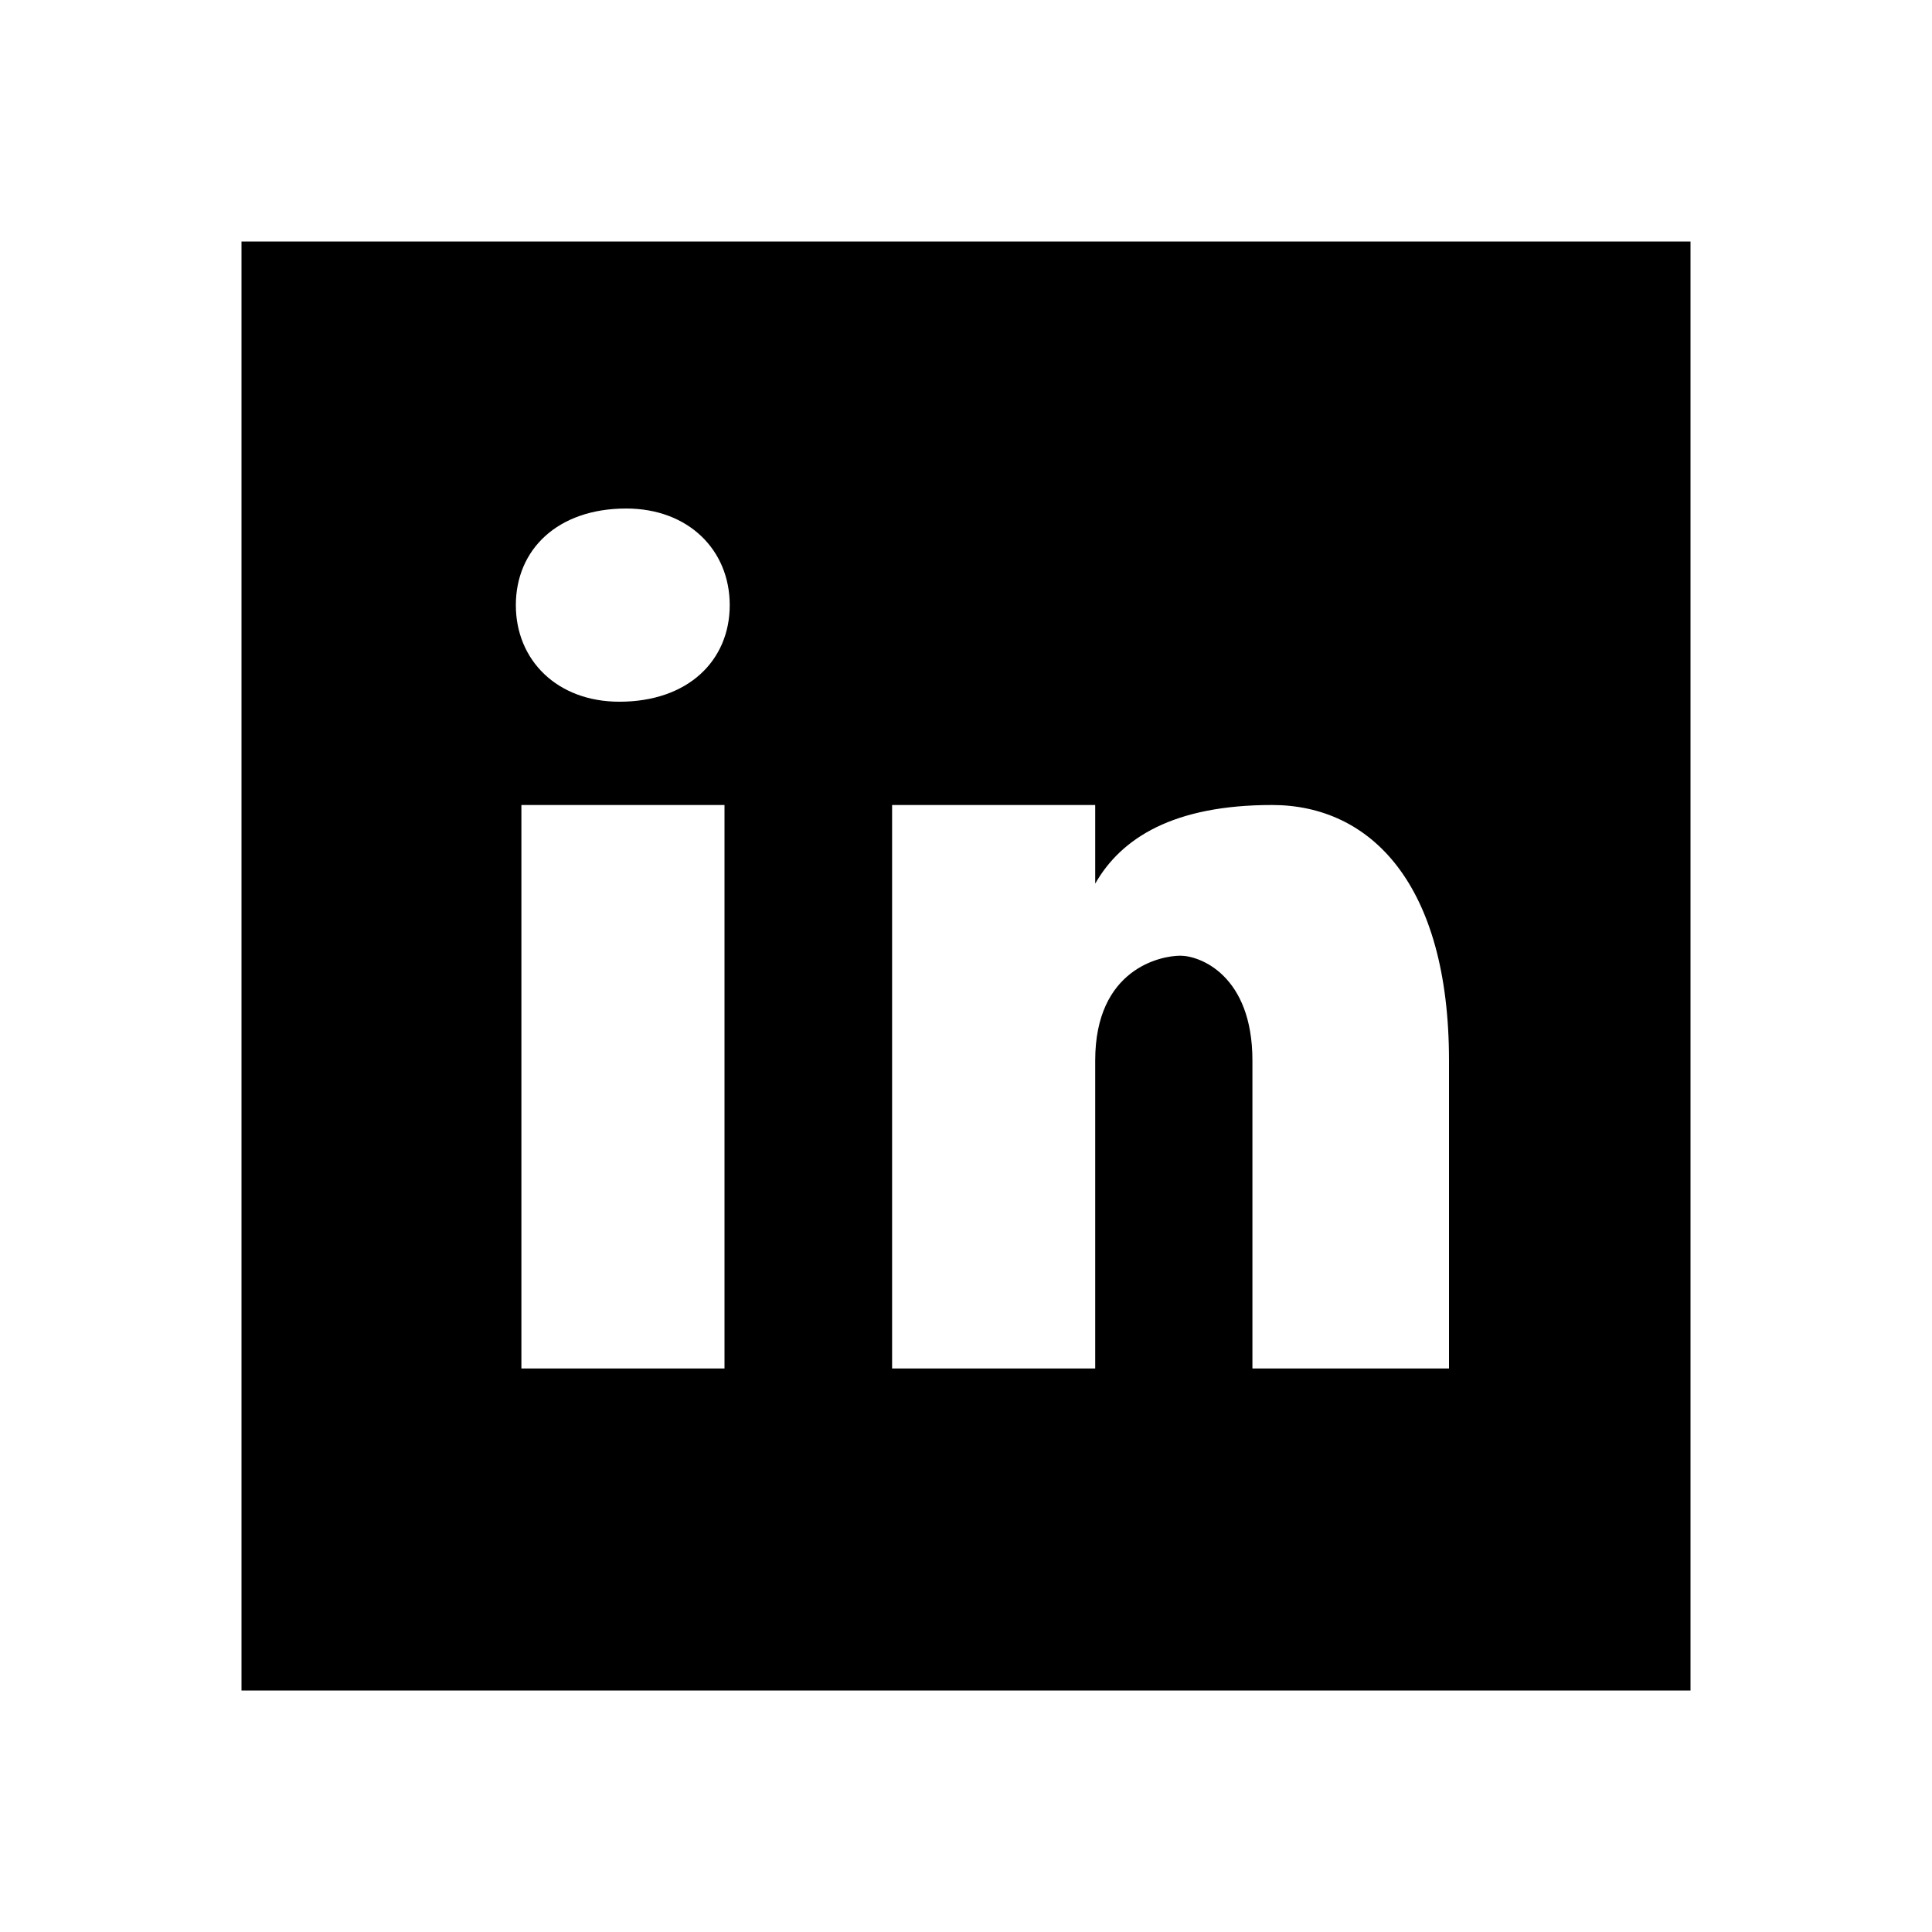
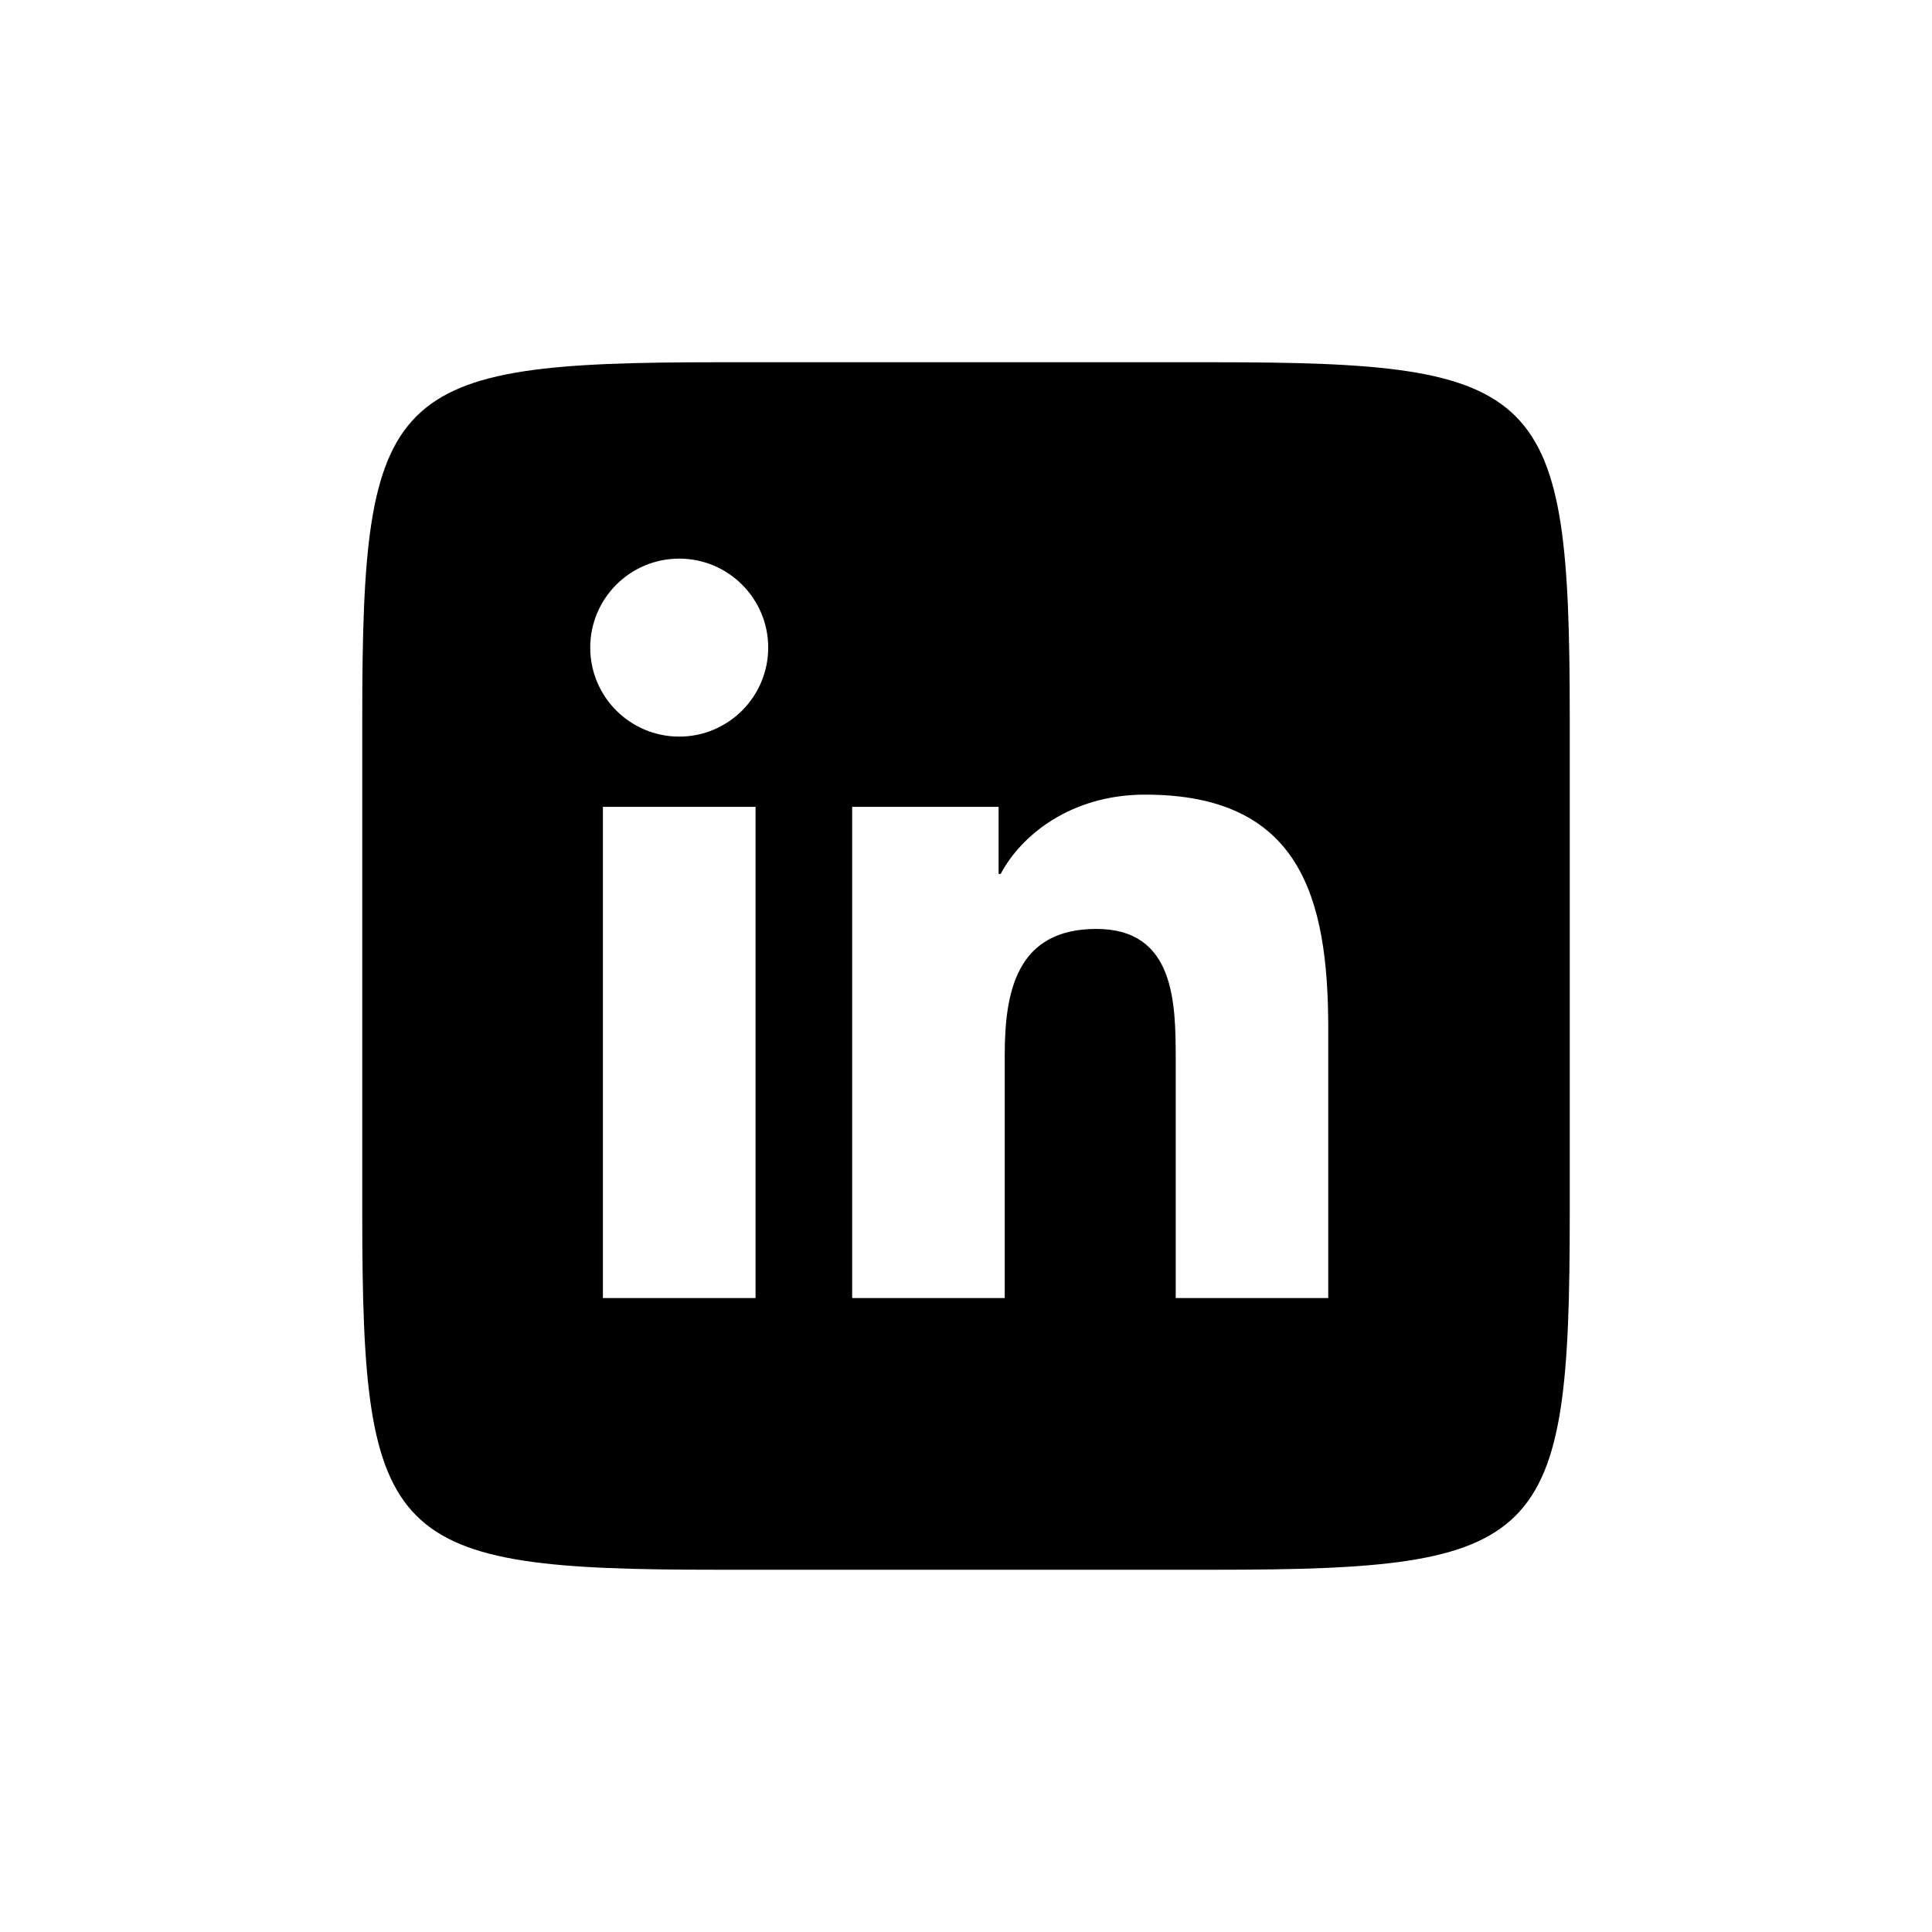
- <svg xmlns="http://www.w3.org/2000/svg" viewBox="0 0 24 24" width="24px" height="24px">
-   <g id="Sharp">
-     <path d="M21,3H3v18h18V3z M9,17H6.477v-7H9V17z M7.694,8.717c-0.771,0-1.286-0.514-1.286-1.2s0.514-1.2,1.371-1.2c0.771,0,1.286,0.514,1.286,1.2S8.551,8.717,7.694,8.717z M18,17h-2.442v-3.826c0-1.058-0.651-1.302-0.895-1.302s-1.058,0.163-1.058,1.302c0,0.163,0,3.826,0,3.826h-2.523v-7h2.523v0.977C13.93,10.407,14.581,10,15.802,10C17.023,10,18,10.977,18,13.174V17z" />
-   </g>
+ <svg xmlns="http://www.w3.org/2000/svg" viewBox="0 0 64 64" width="18px" height="18px">
+   <path d="M40.227,12C51.145,12,52,12.854,52,23.773v16.453C52,51.145,51.145,52,40.227,52H23.773C12.855,52,12,51.145,12,40.227 V23.773C12,12.854,12.855,12,23.773,12H40.227z M25.029,43V26.728h-5.057V43H25.029z M22.501,24.401 c1.625,0,2.947-1.322,2.947-2.949c0-1.625-1.322-2.947-2.947-2.947c-1.629,0-2.949,1.32-2.949,2.947S20.87,24.401,22.501,24.401z M44,43v-8.925c0-4.382-0.946-7.752-6.067-7.752c-2.46,0-4.109,1.349-4.785,2.628H33.08v-2.223h-4.851V43h5.054v-8.05 c0-2.122,0.405-4.178,3.036-4.178c2.594,0,2.628,2.427,2.628,4.315V43H44z" />
</svg>
